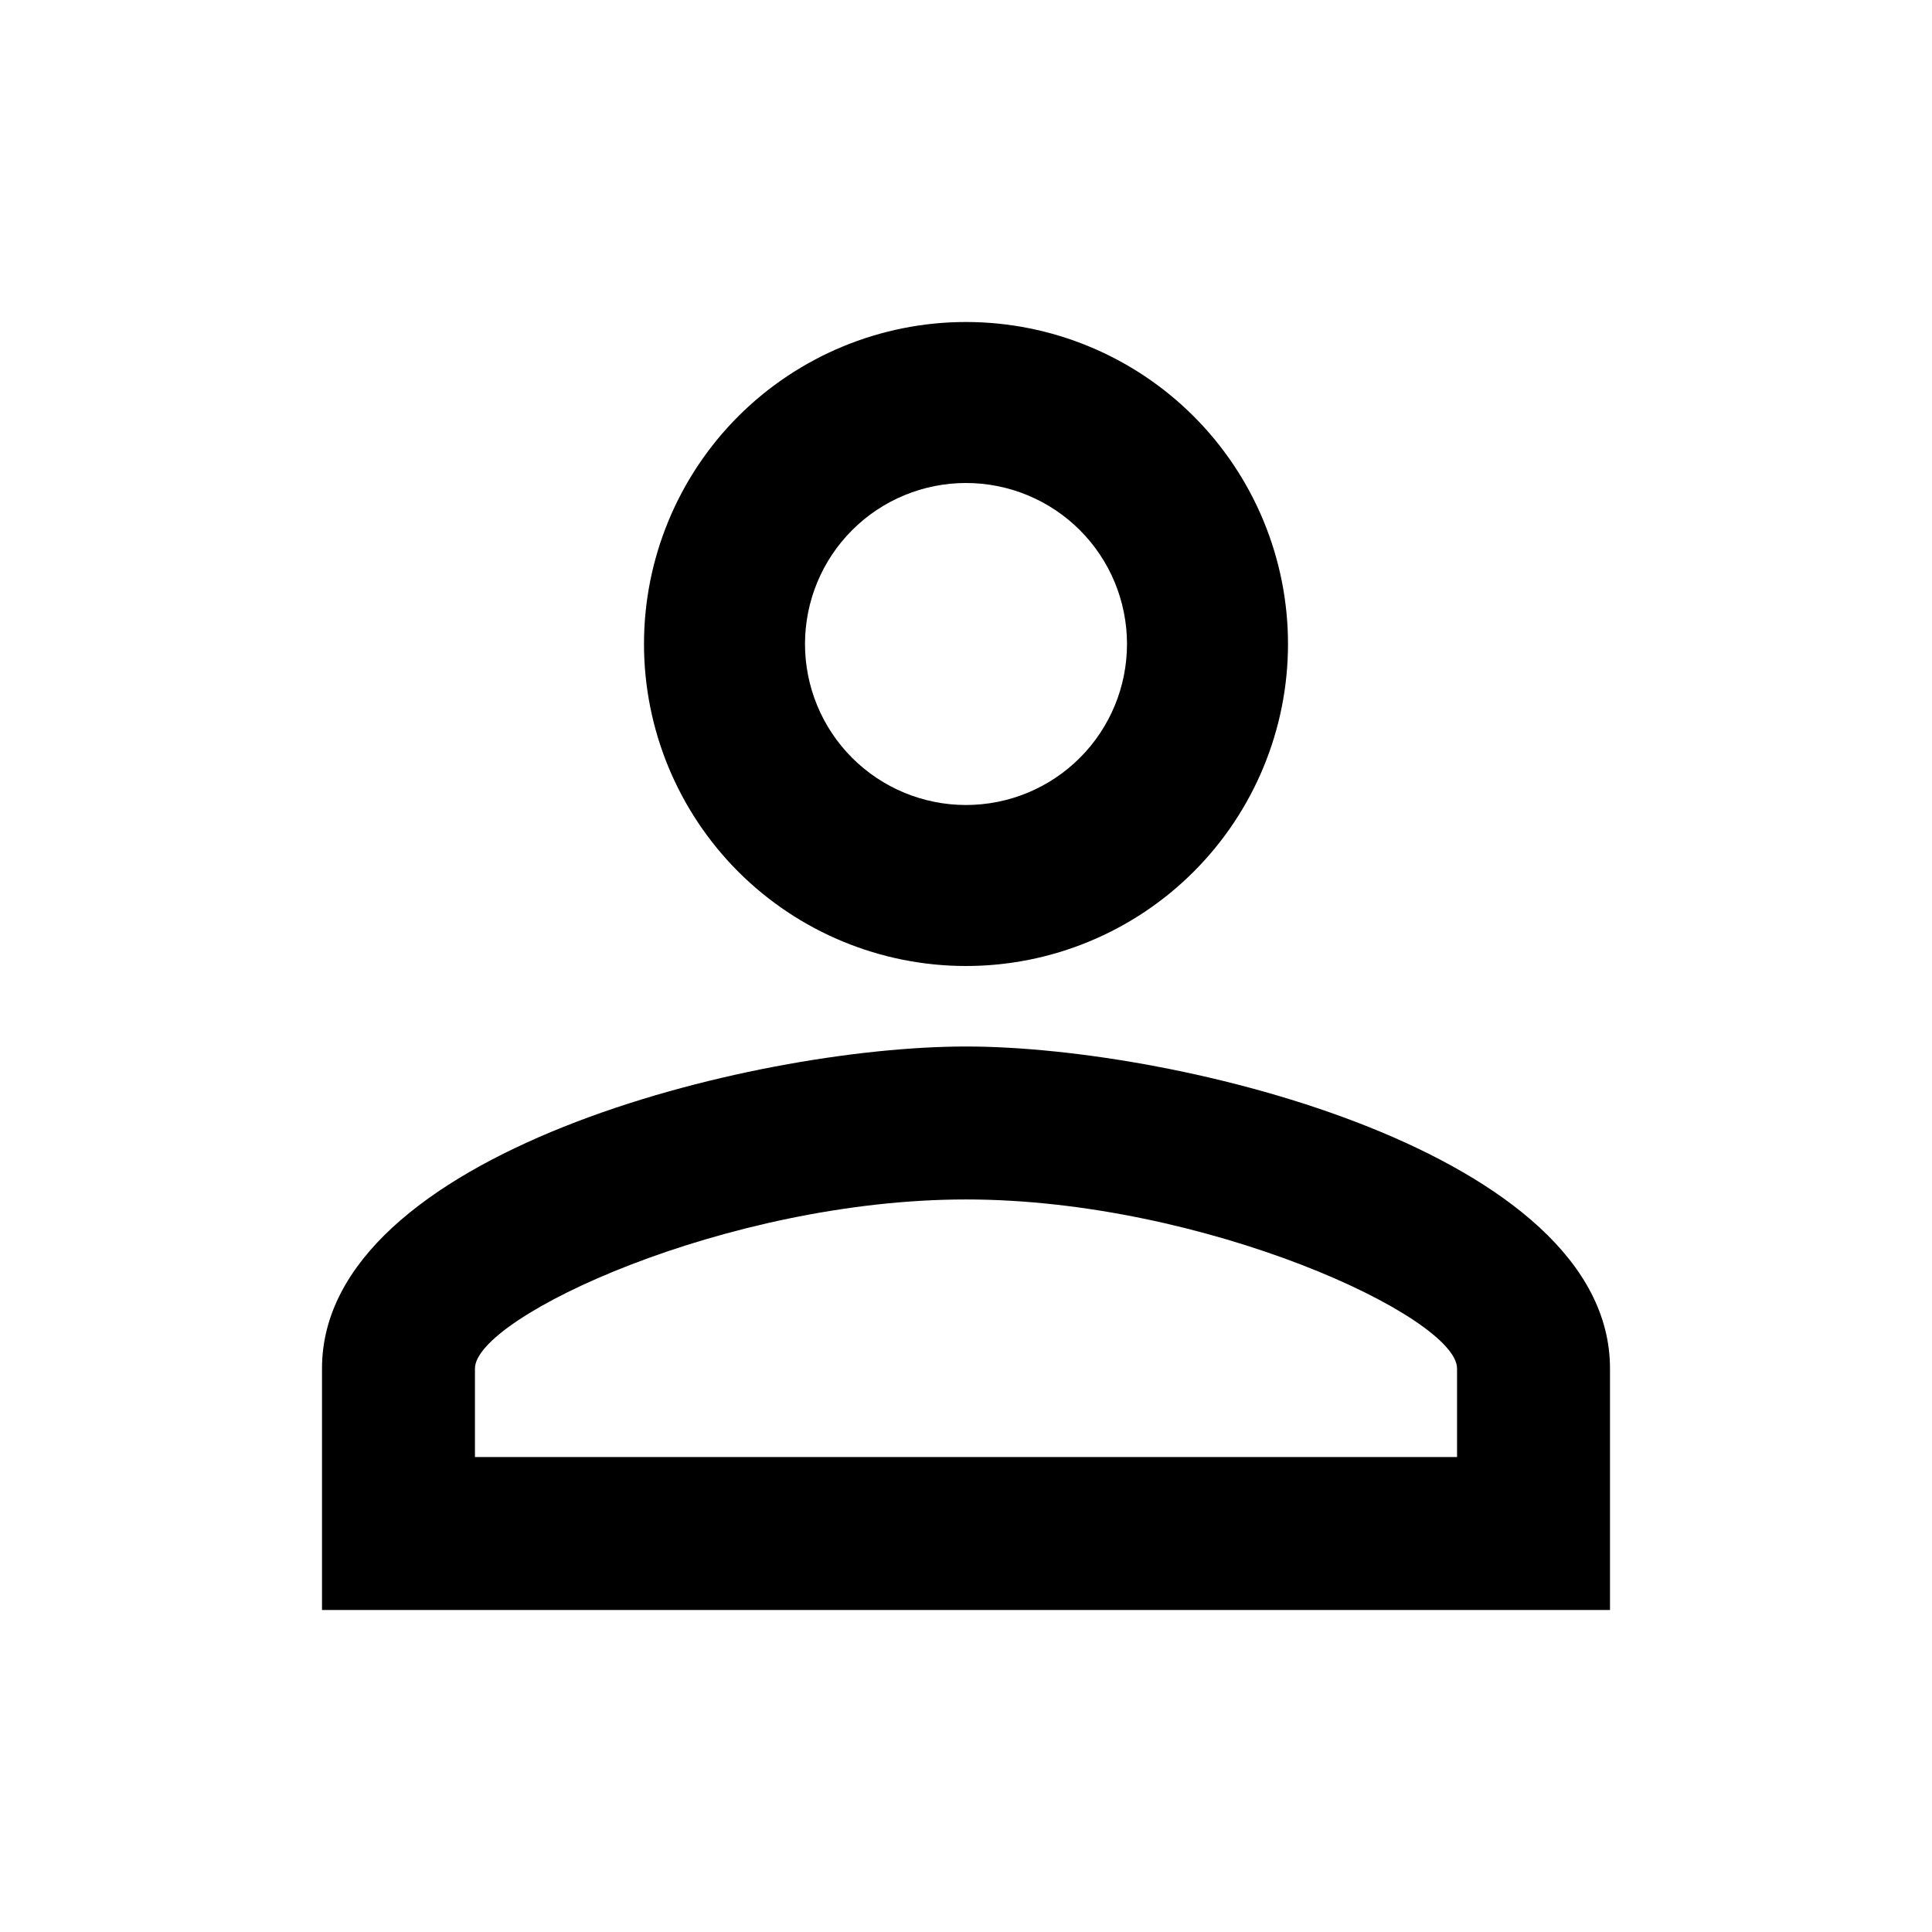
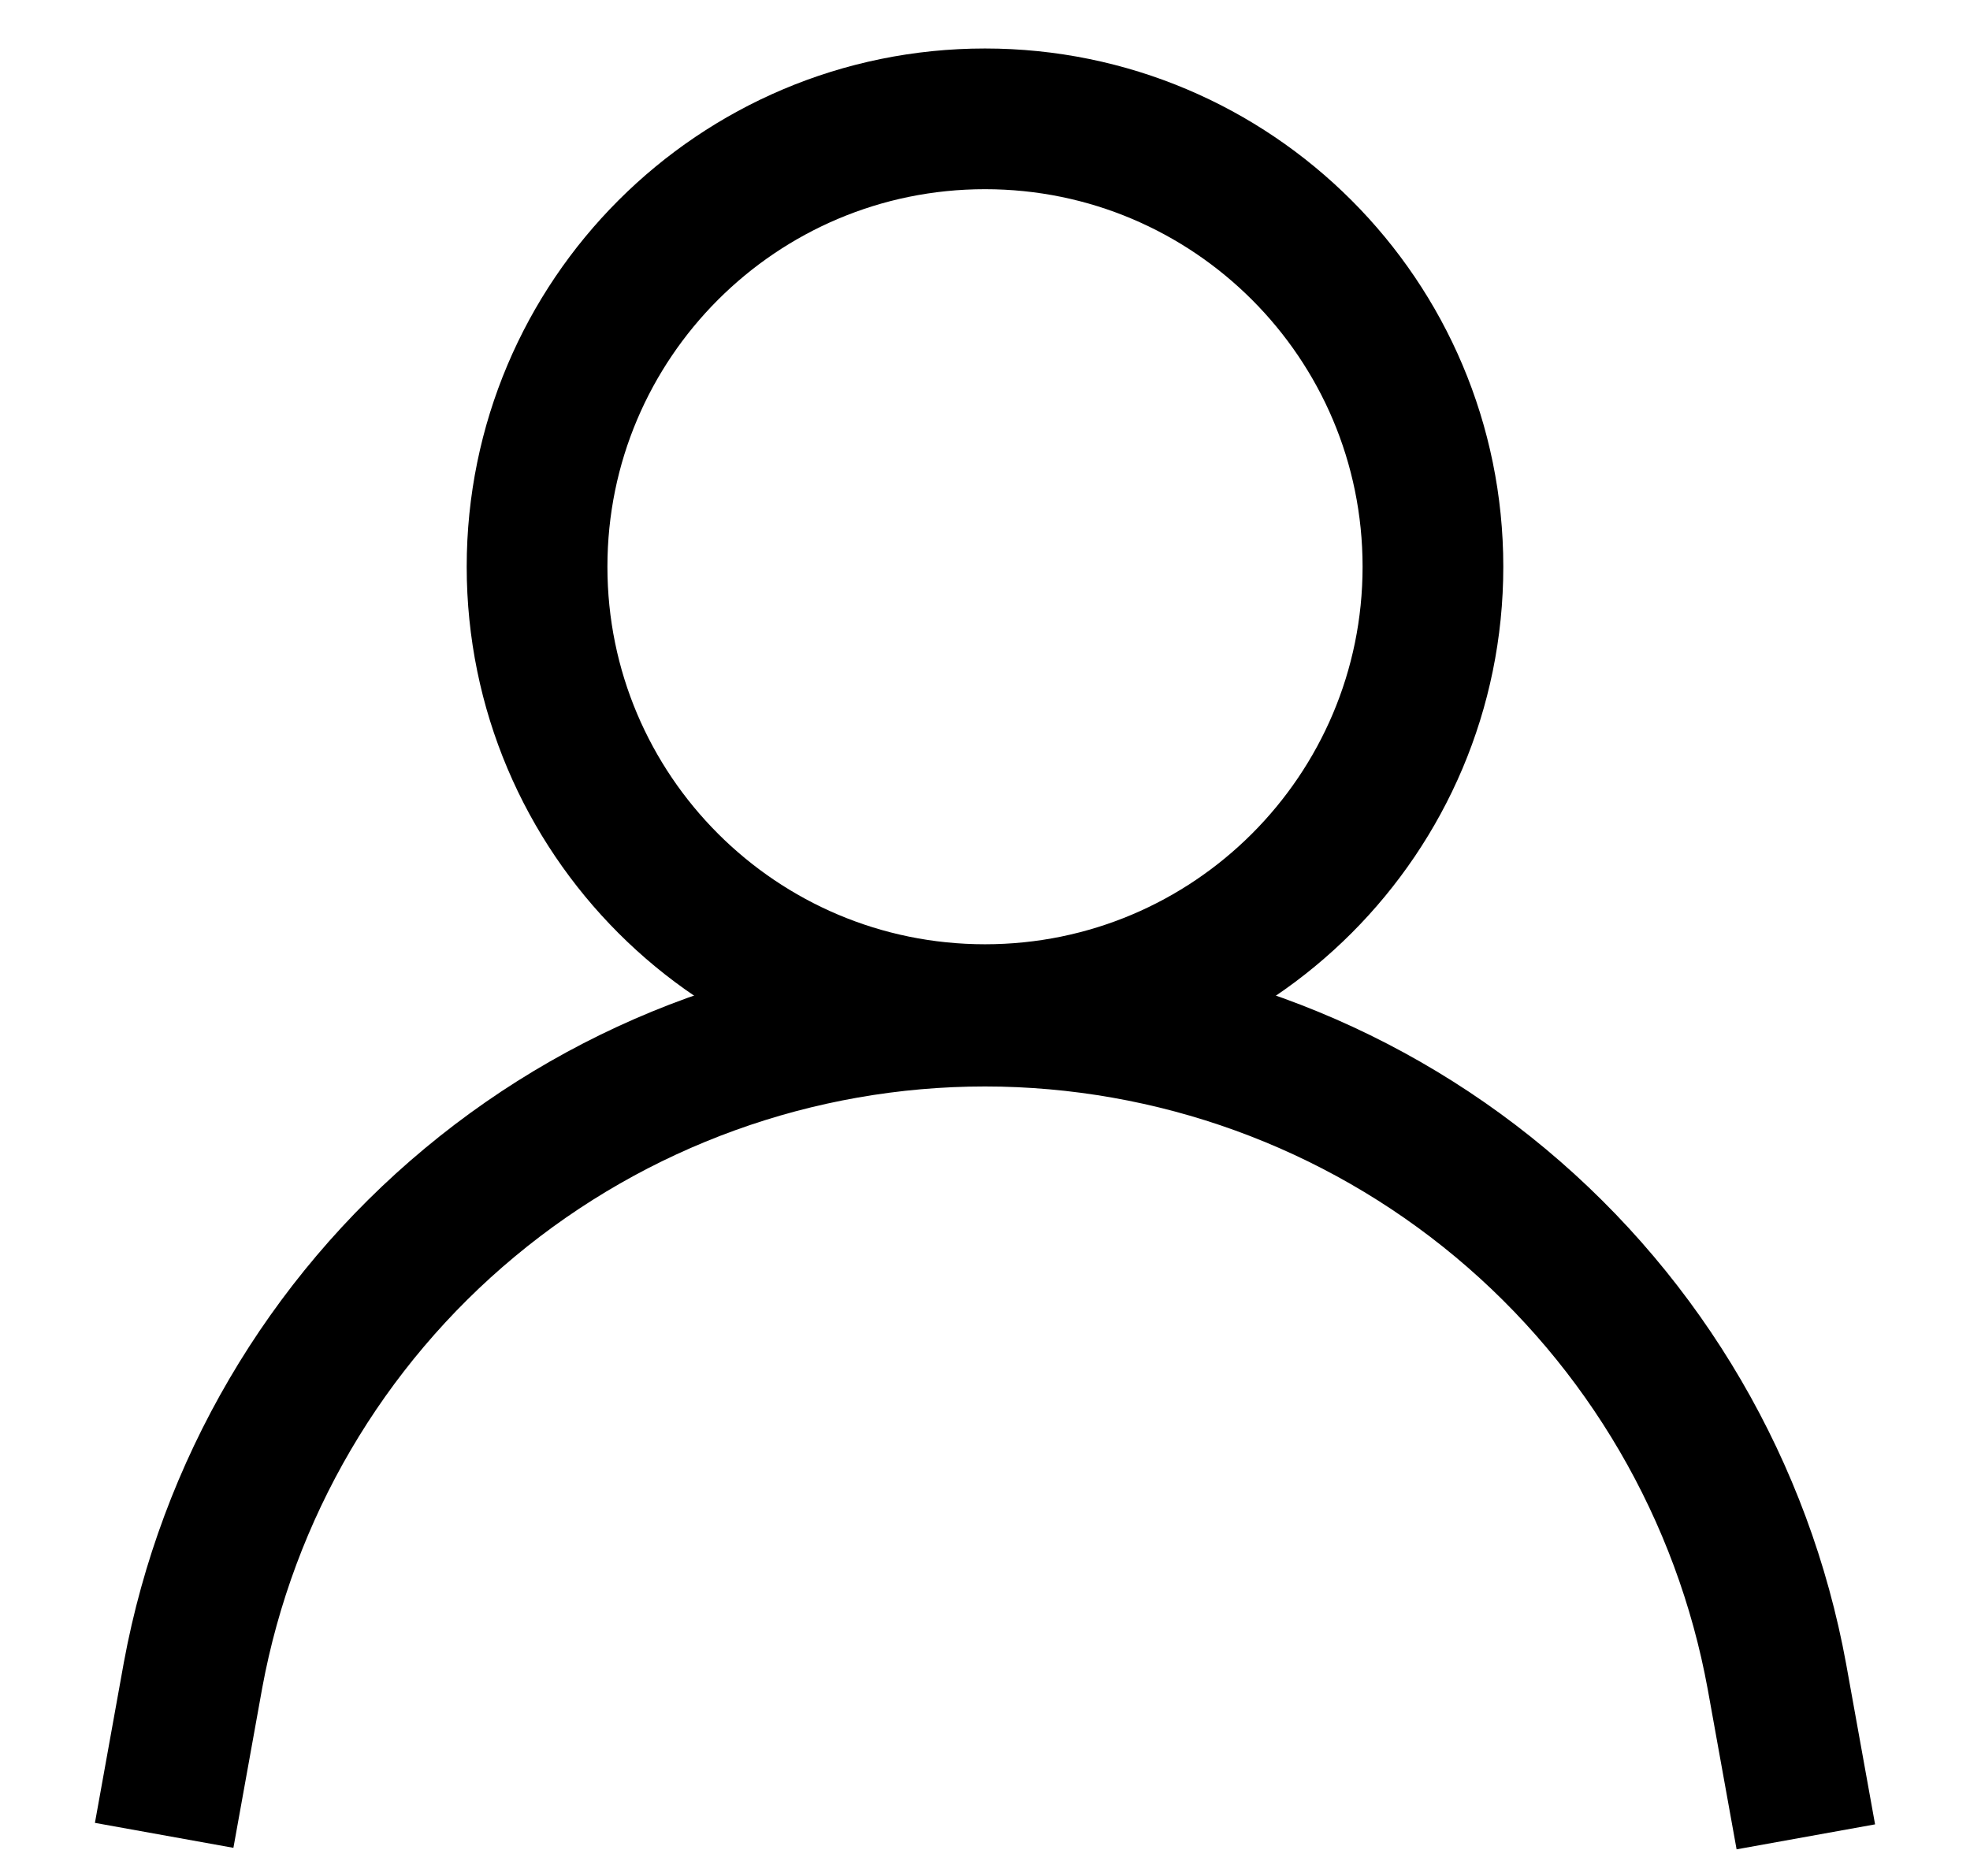
- <svg xmlns="http://www.w3.org/2000/svg" width="30" height="30" viewBox="0 0 30 30" fill="none">
-   <path d="M15 5C16.326 5 17.598 5.527 18.535 6.464C19.473 7.402 20 8.674 20 10C20 11.326 19.473 12.598 18.535 13.536C17.598 14.473 16.326 15 15 15C13.674 15 12.402 14.473 11.464 13.536C10.527 12.598 10 11.326 10 10C10 8.674 10.527 7.402 11.464 6.464C12.402 5.527 13.674 5 15 5ZM15 7.5C14.337 7.5 13.701 7.763 13.232 8.232C12.763 8.701 12.5 9.337 12.5 10C12.5 10.663 12.763 11.299 13.232 11.768C13.701 12.237 14.337 12.5 15 12.5C15.663 12.5 16.299 12.237 16.768 11.768C17.237 11.299 17.5 10.663 17.5 10C17.5 9.337 17.237 8.701 16.768 8.232C16.299 7.763 15.663 7.5 15 7.5ZM15 16.25C18.337 16.25 25 17.913 25 21.25V25H5V21.25C5 17.913 11.662 16.25 15 16.25ZM15 18.625C11.287 18.625 7.375 20.45 7.375 21.25V22.625H22.625V21.25C22.625 20.45 18.712 18.625 15 18.625Z" fill="black" />
+ <svg xmlns="http://www.w3.org/2000/svg" width="21" height="20" viewBox="0 0 21 20" fill="none">
+   <path d="M10.5 10.817C13.137 10.817 15.275 8.679 15.275 6.042C15.275 3.405 13.137 1.267 10.5 1.267C7.863 1.267 5.725 3.405 5.725 6.042C5.725 8.679 7.863 10.817 10.5 10.817Z" stroke="black" stroke-width="1.5" stroke-miterlimit="10" />
+   <path d="M1.75 19.567L2.058 17.858C2.423 15.885 3.466 14.102 5.009 12.819C6.551 11.536 8.494 10.833 10.5 10.833C12.509 10.834 14.454 11.539 15.996 12.825C17.538 14.112 18.581 15.899 18.942 17.875L19.25 19.583" stroke="black" stroke-width="1.5" stroke-miterlimit="10" />
</svg>
